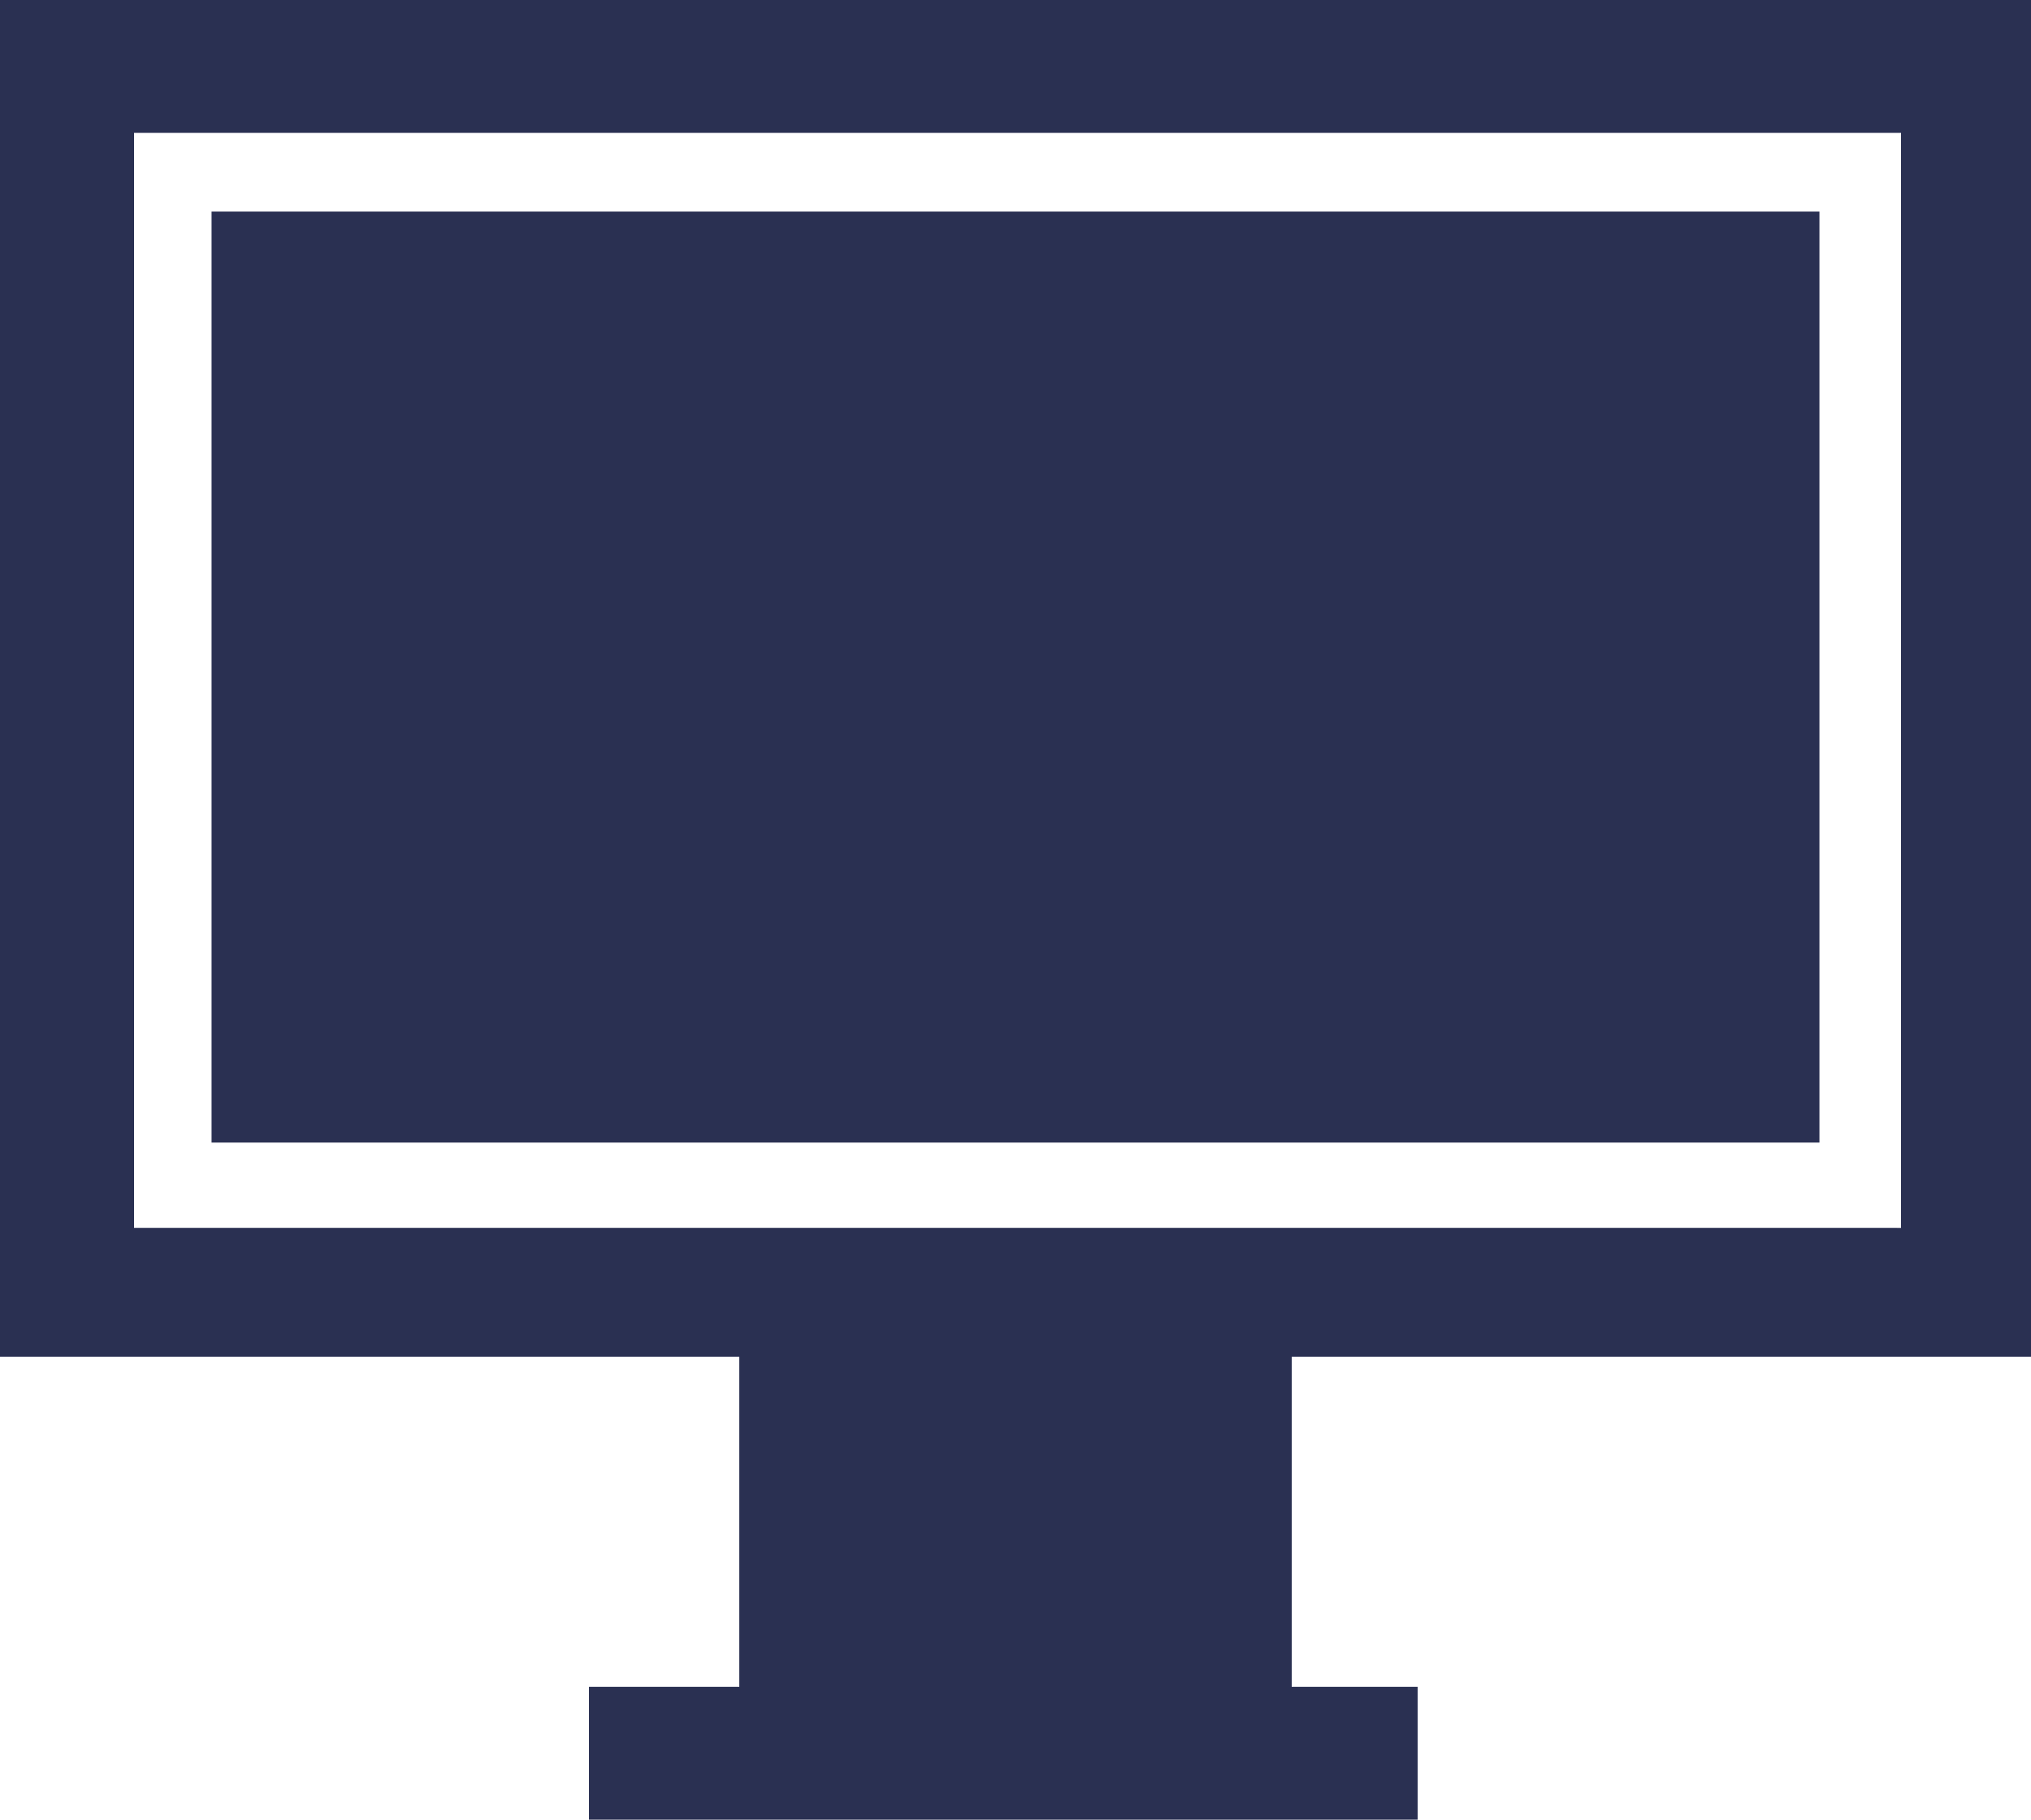
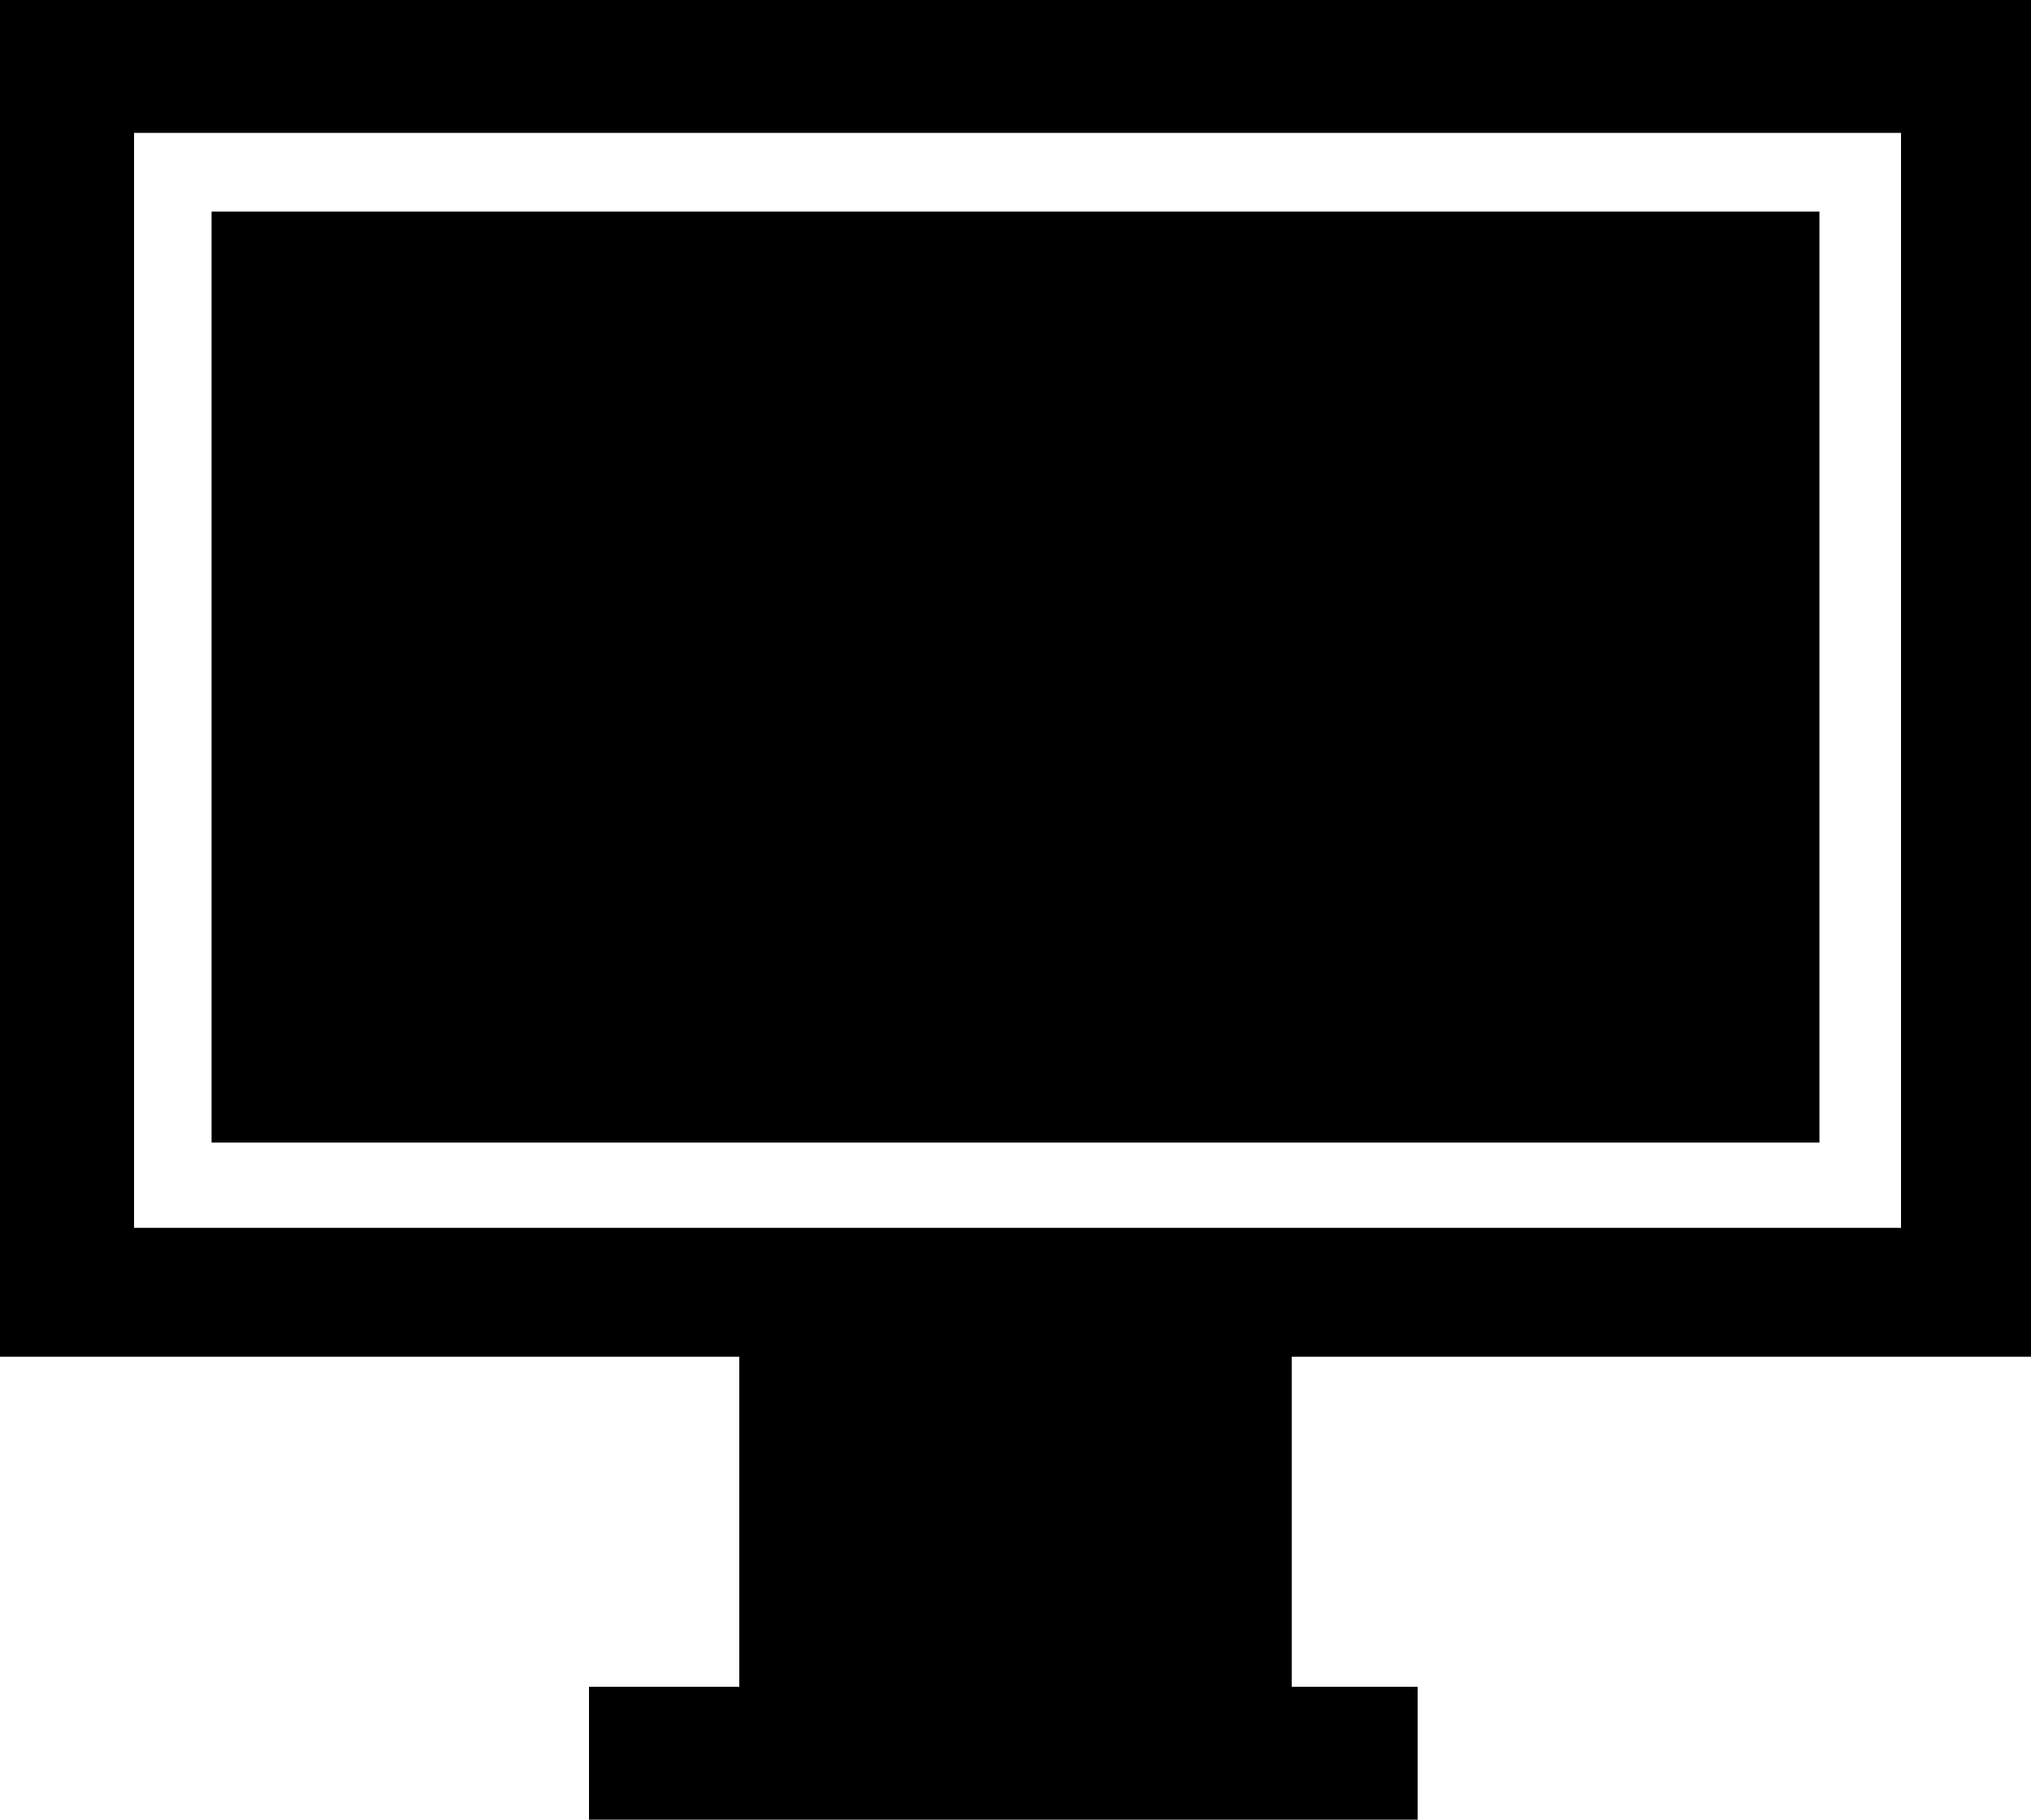
<svg xmlns="http://www.w3.org/2000/svg" width="48" height="43" viewBox="0 0 48 43">
-   <path fill="#2A3052" fill-rule="nonzero" d="M0 0v32.06h48V0H0zm44.832 29.015H3.168V3.14h41.76v25.876h-.096zM5 5h38v22H5V5zm25.528 34.86h2.976V43H13.92v-3.14h3.552v-7.8h13.056v7.8z" />
+   <path fill-rule="nonzero" d="M0 0v32.06h48V0H0zm44.832 29.015H3.168V3.14h41.76v25.876h-.096zM5 5h38v22H5V5zm25.528 34.86h2.976V43H13.92v-3.14h3.552v-7.8h13.056v7.8z" />
</svg>
